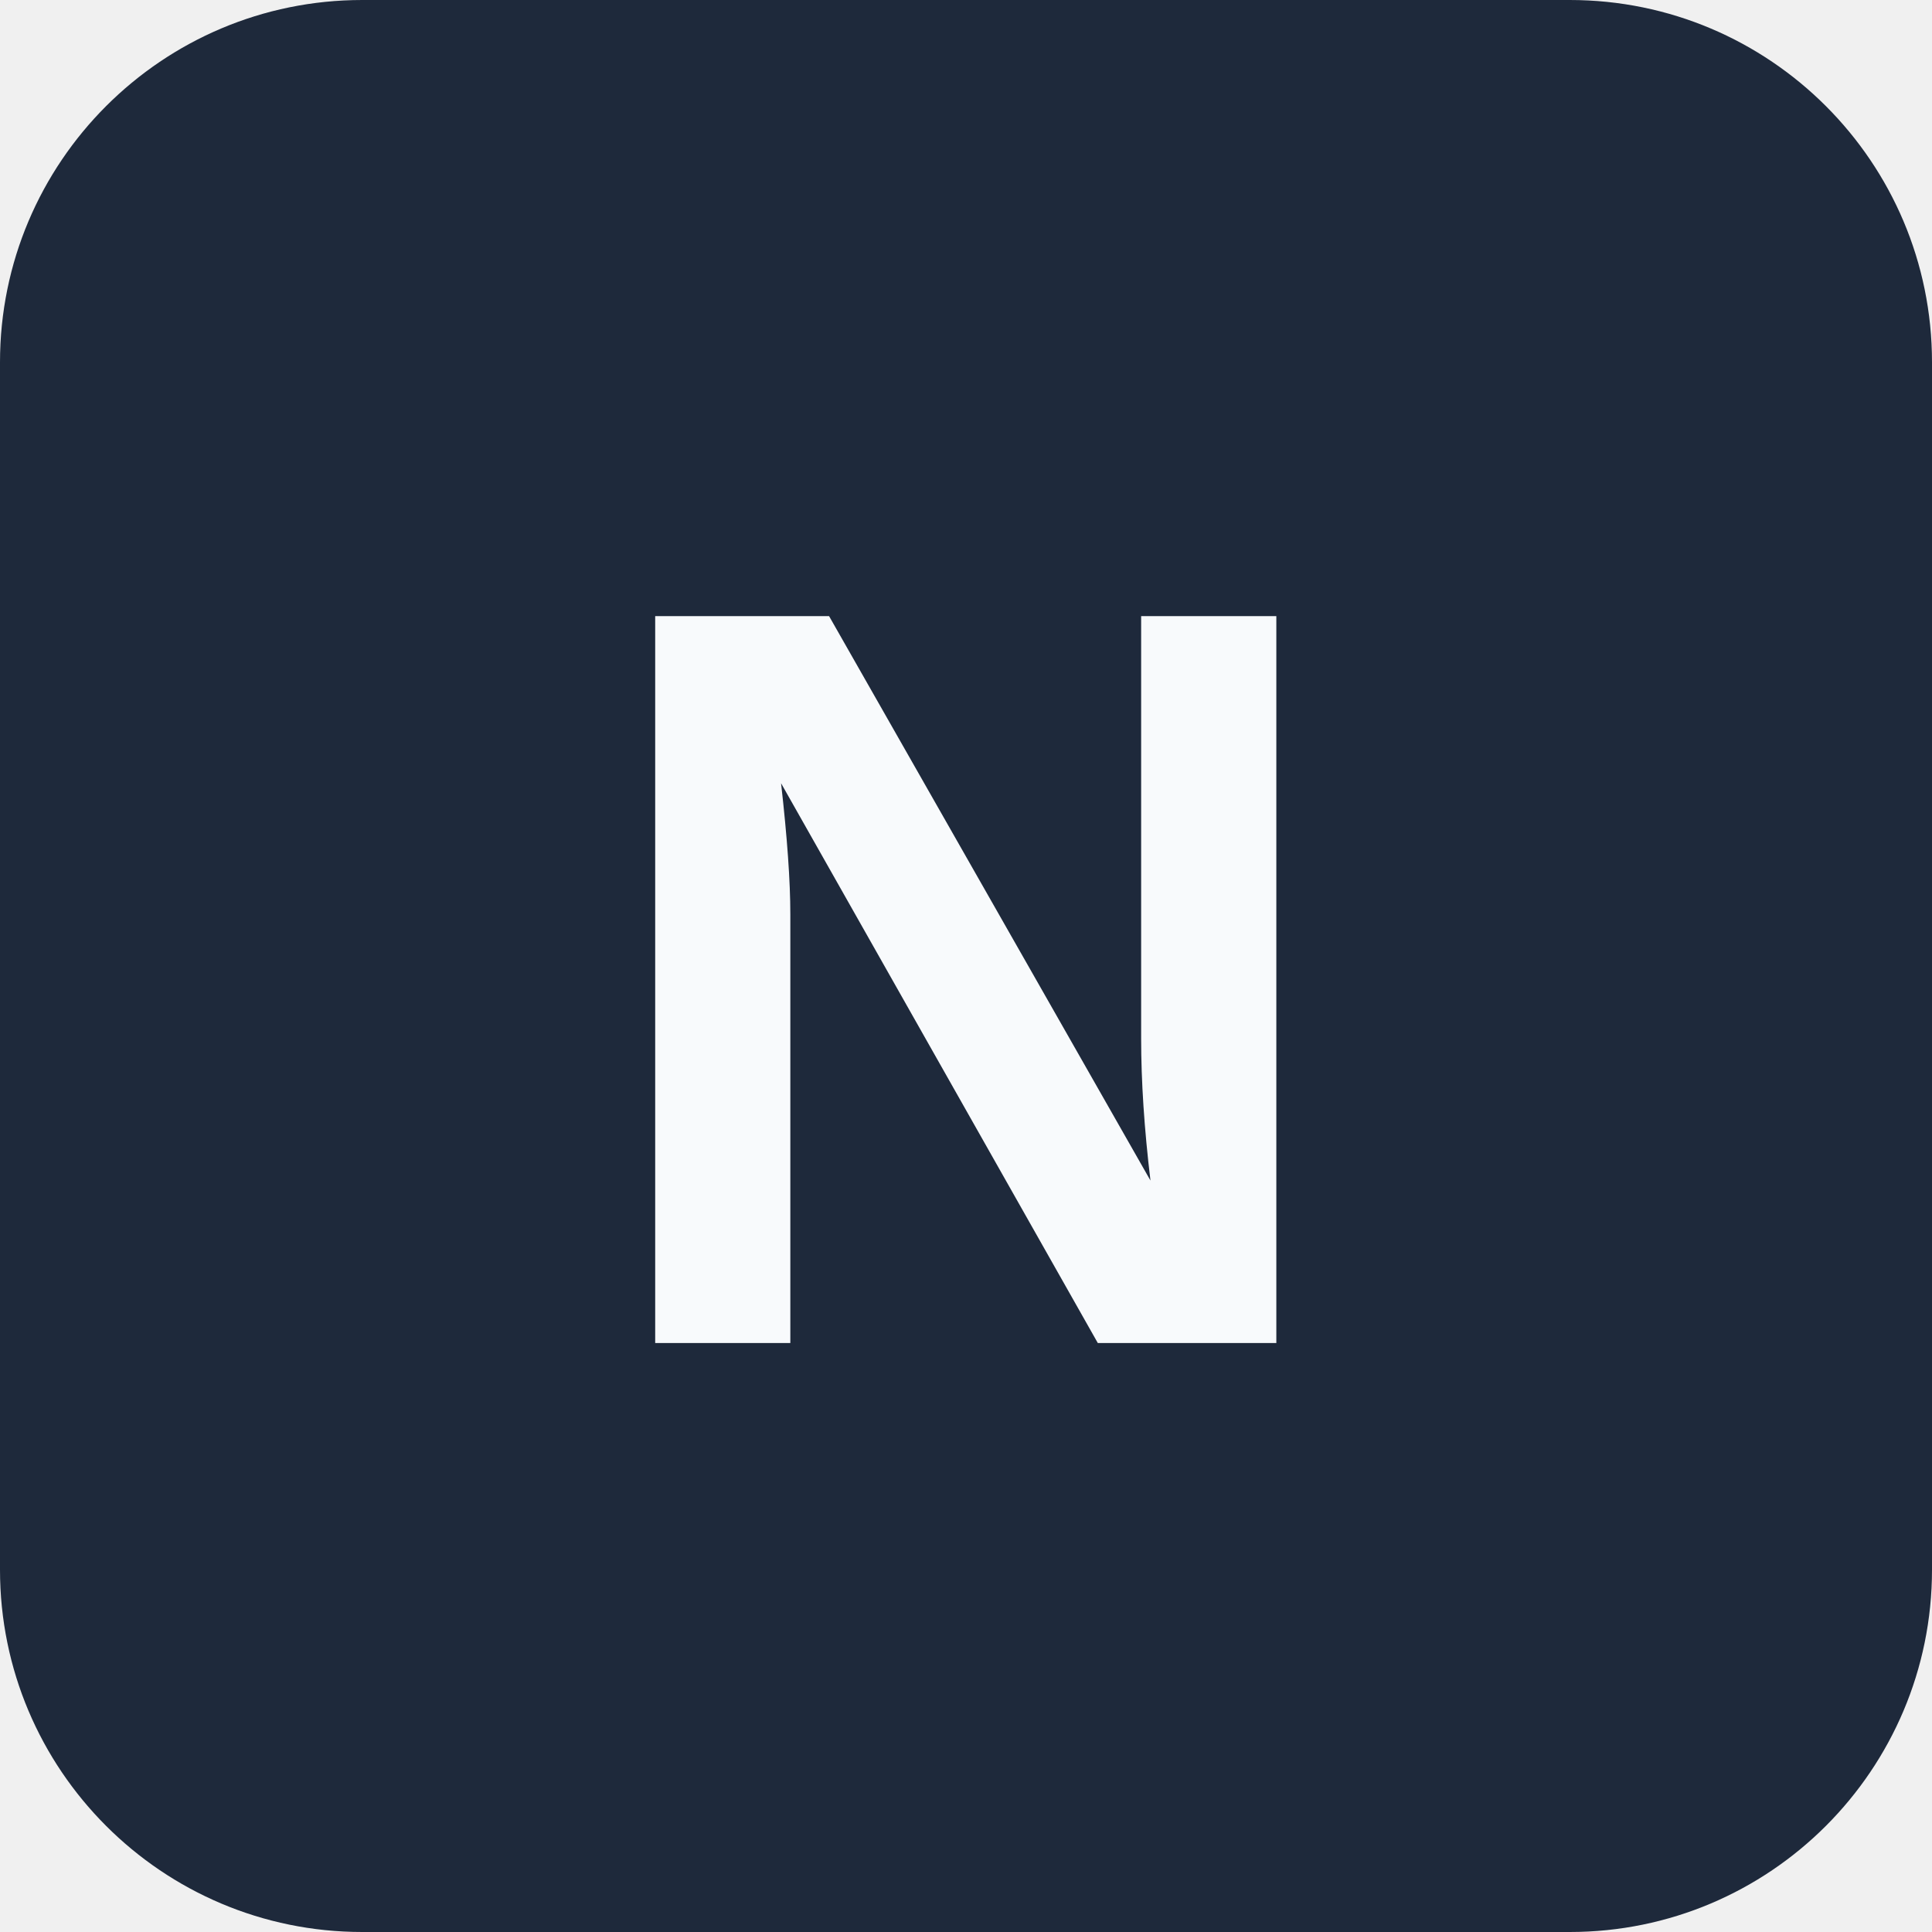
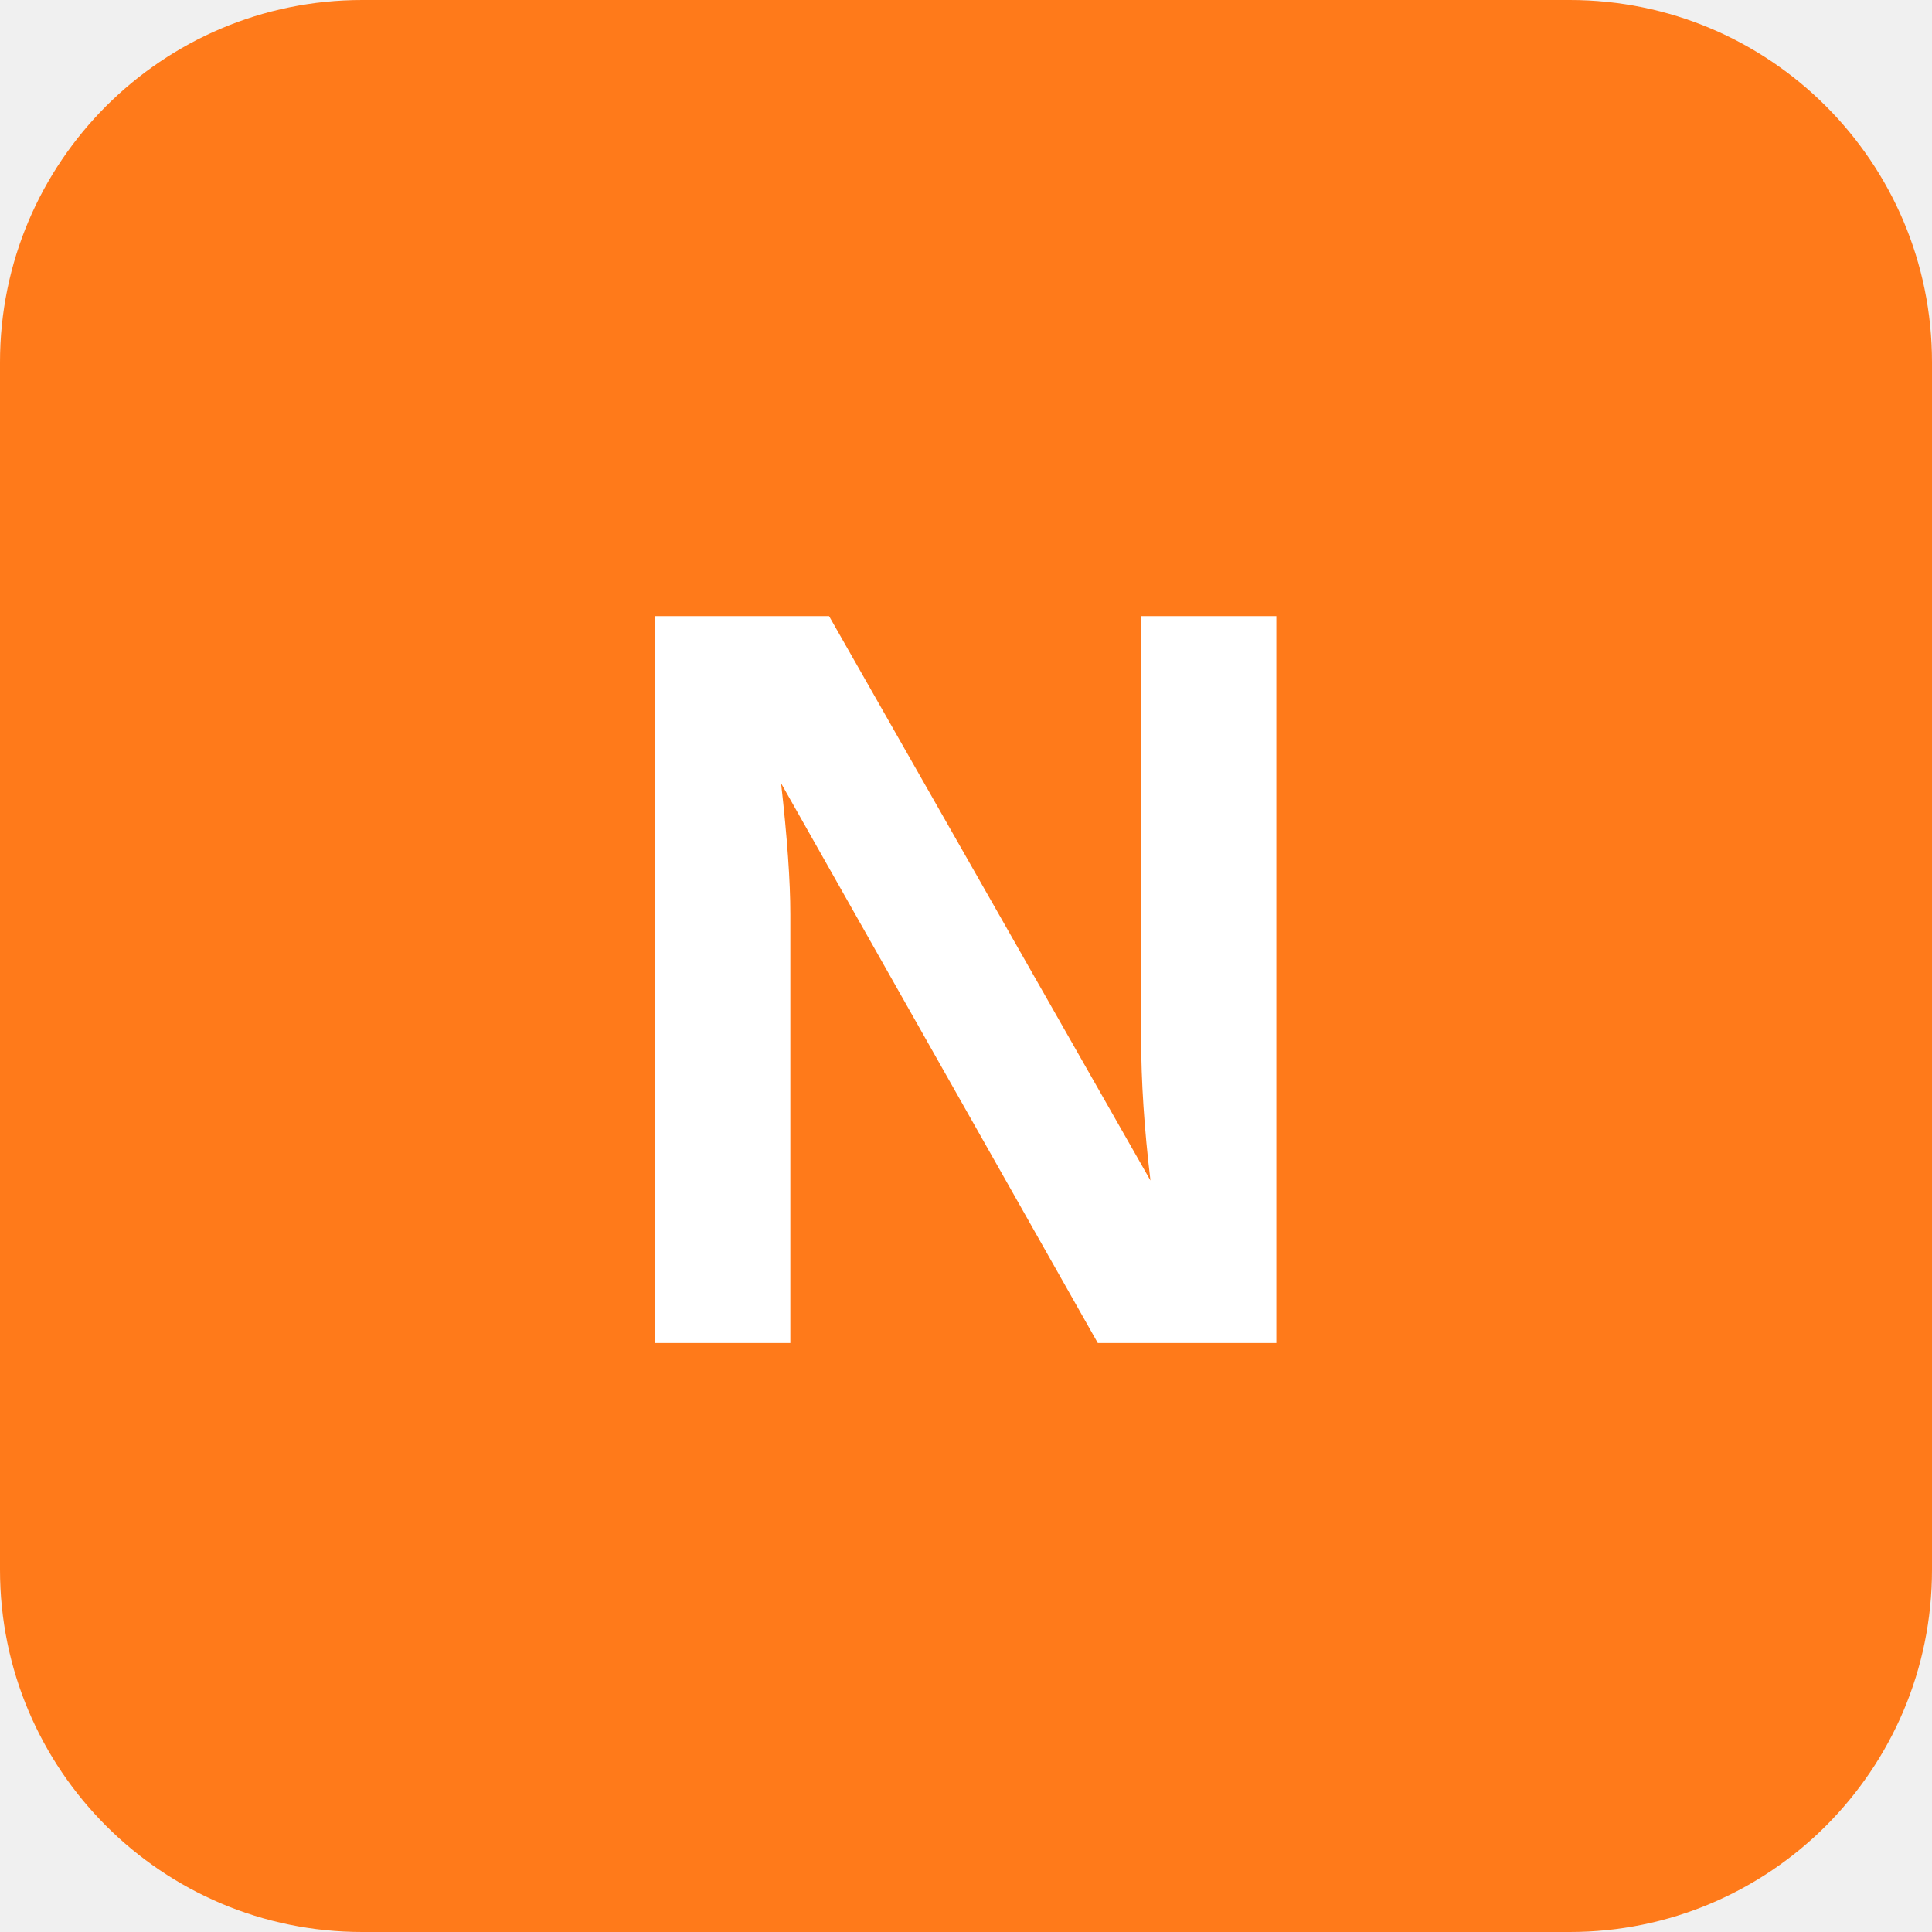
<svg xmlns="http://www.w3.org/2000/svg" viewBox="0 0 512 512">
-   <rect width="512" height="512" rx="96" fill="#1e293b" />
-   <text x="50%" y="54%" text-anchor="middle" dominant-baseline="middle" font-family="Arial, Helvetica, sans-serif" font-size="280" font-weight="700" fill="#f8fafc">N</text>
+   <rect width="512" height="512" rx="96" fill="#FF7A1A" />
+   <text x="50%" y="54%" text-anchor="middle" dominant-baseline="middle" font-family="Arial, Helvetica, sans-serif" font-size="280" font-weight="700" fill="#FFFFFF">N</text>
</svg>
